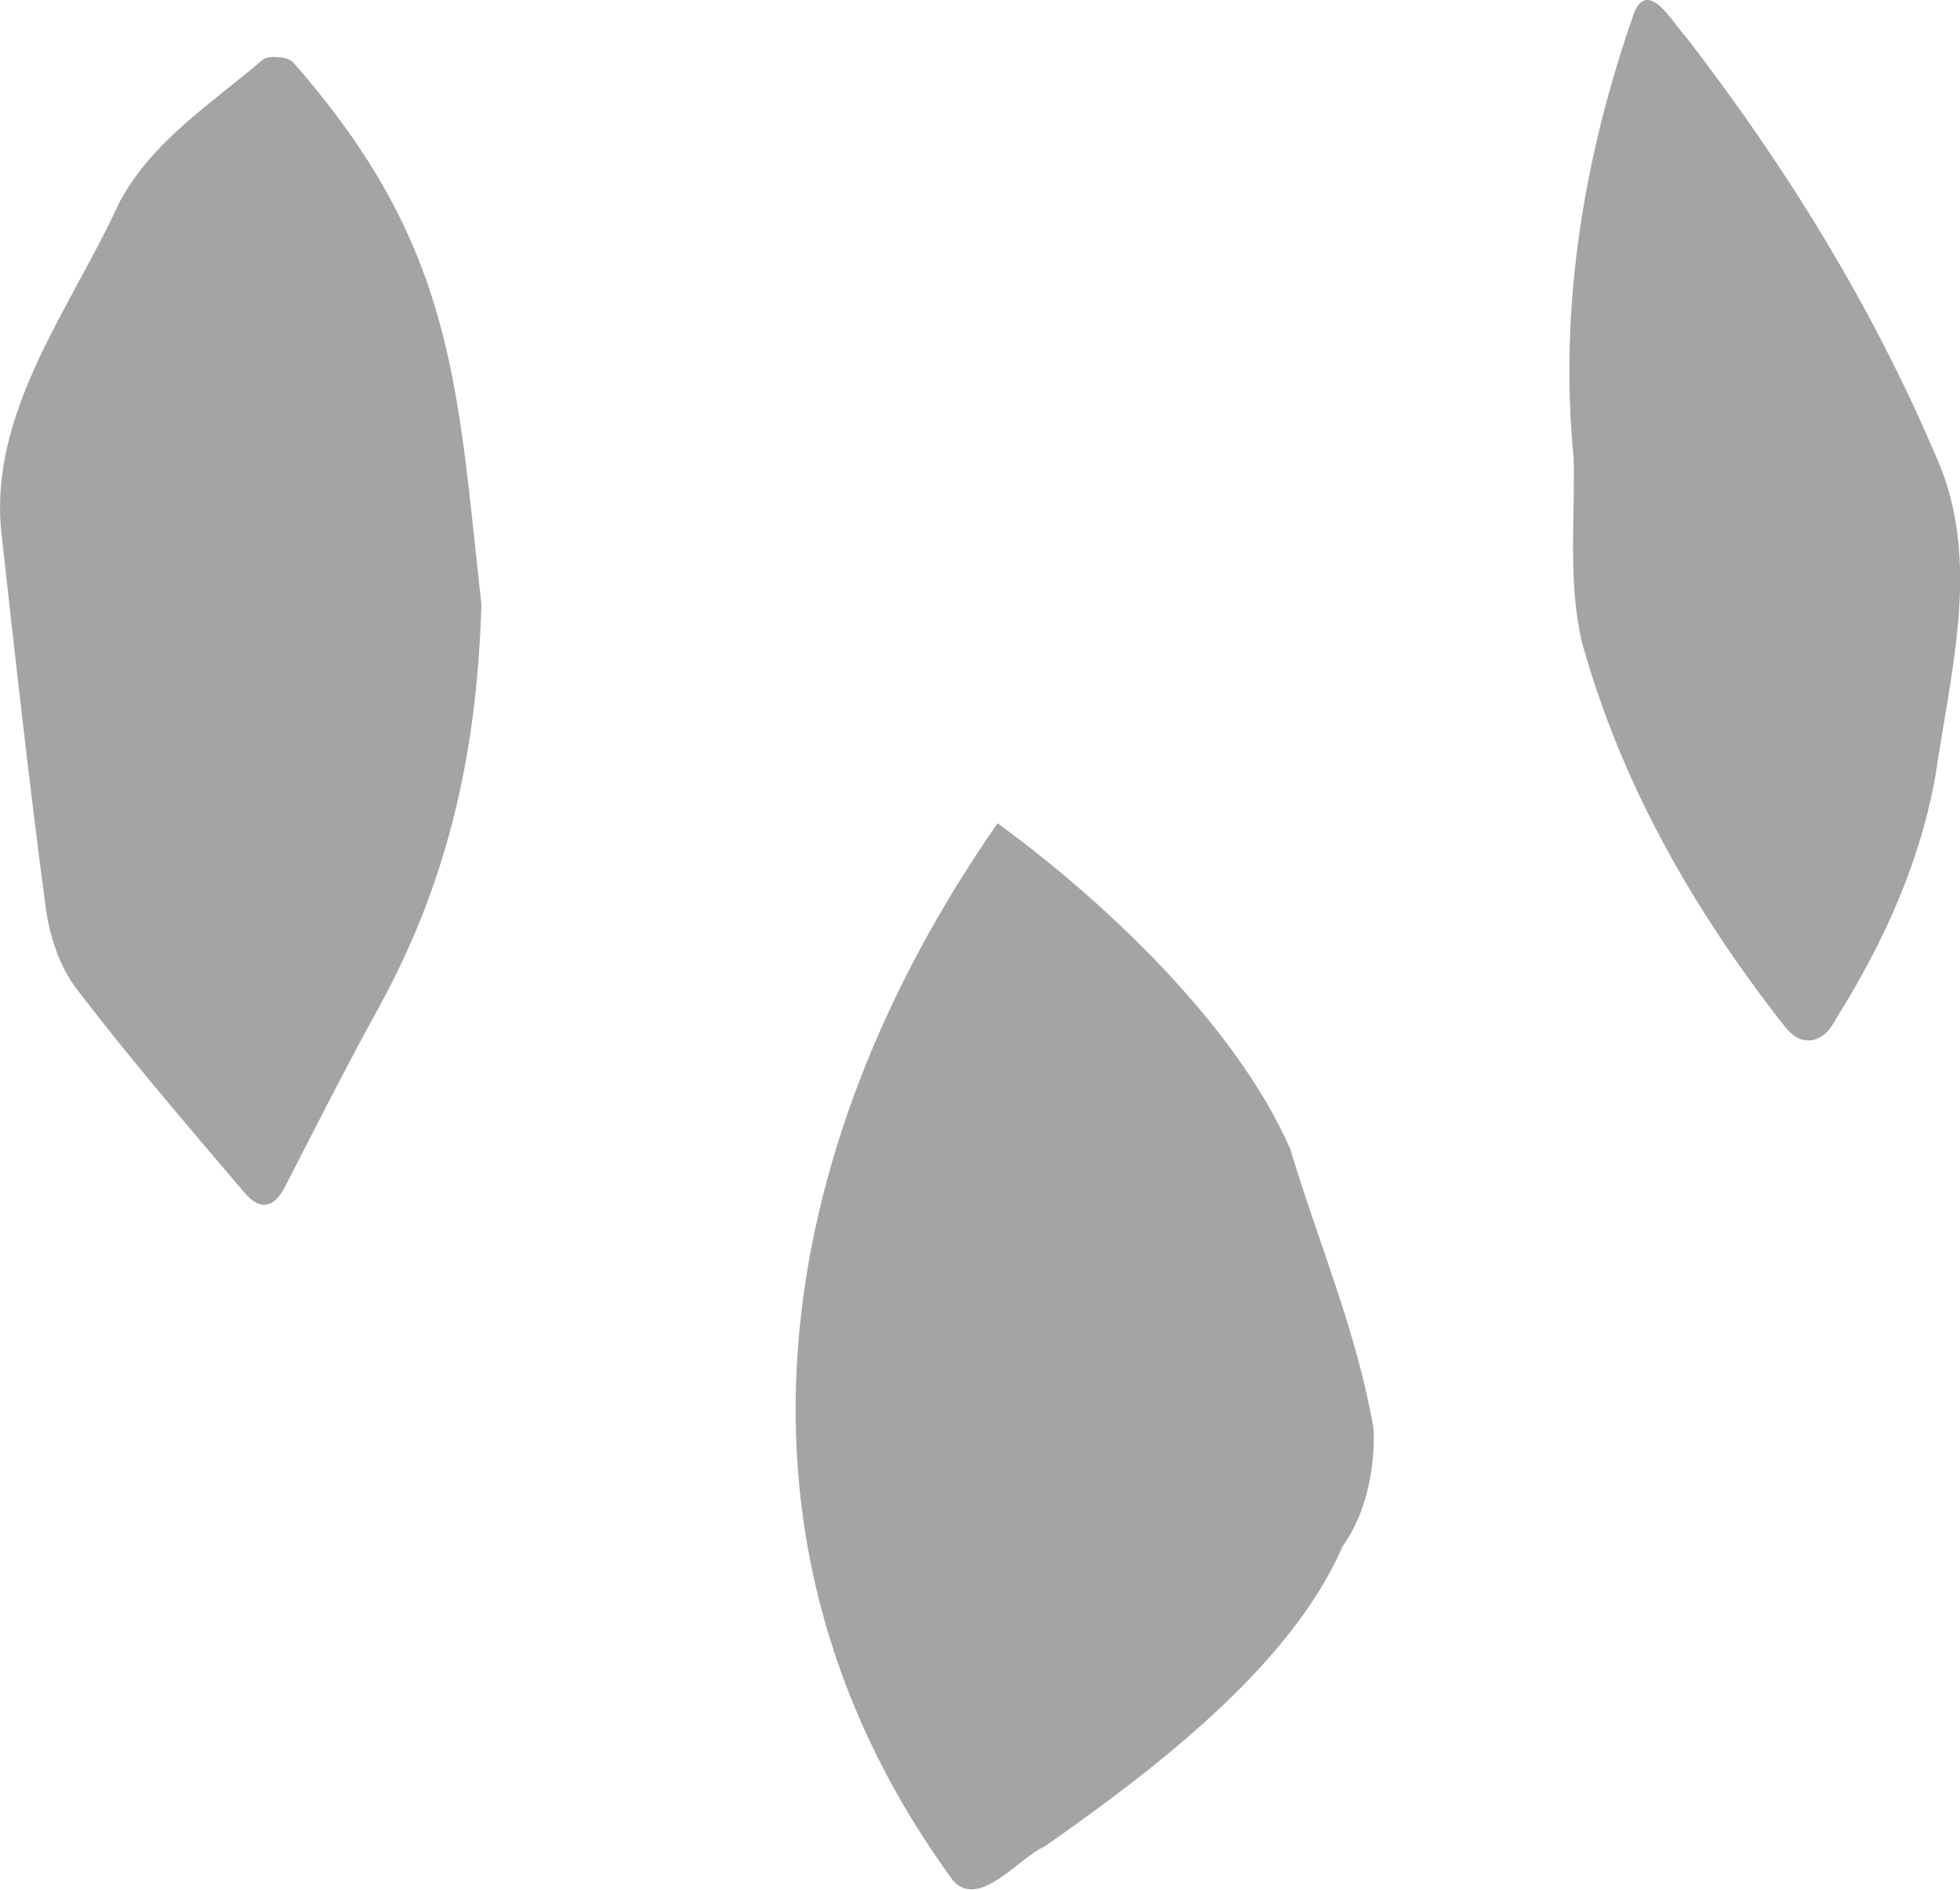
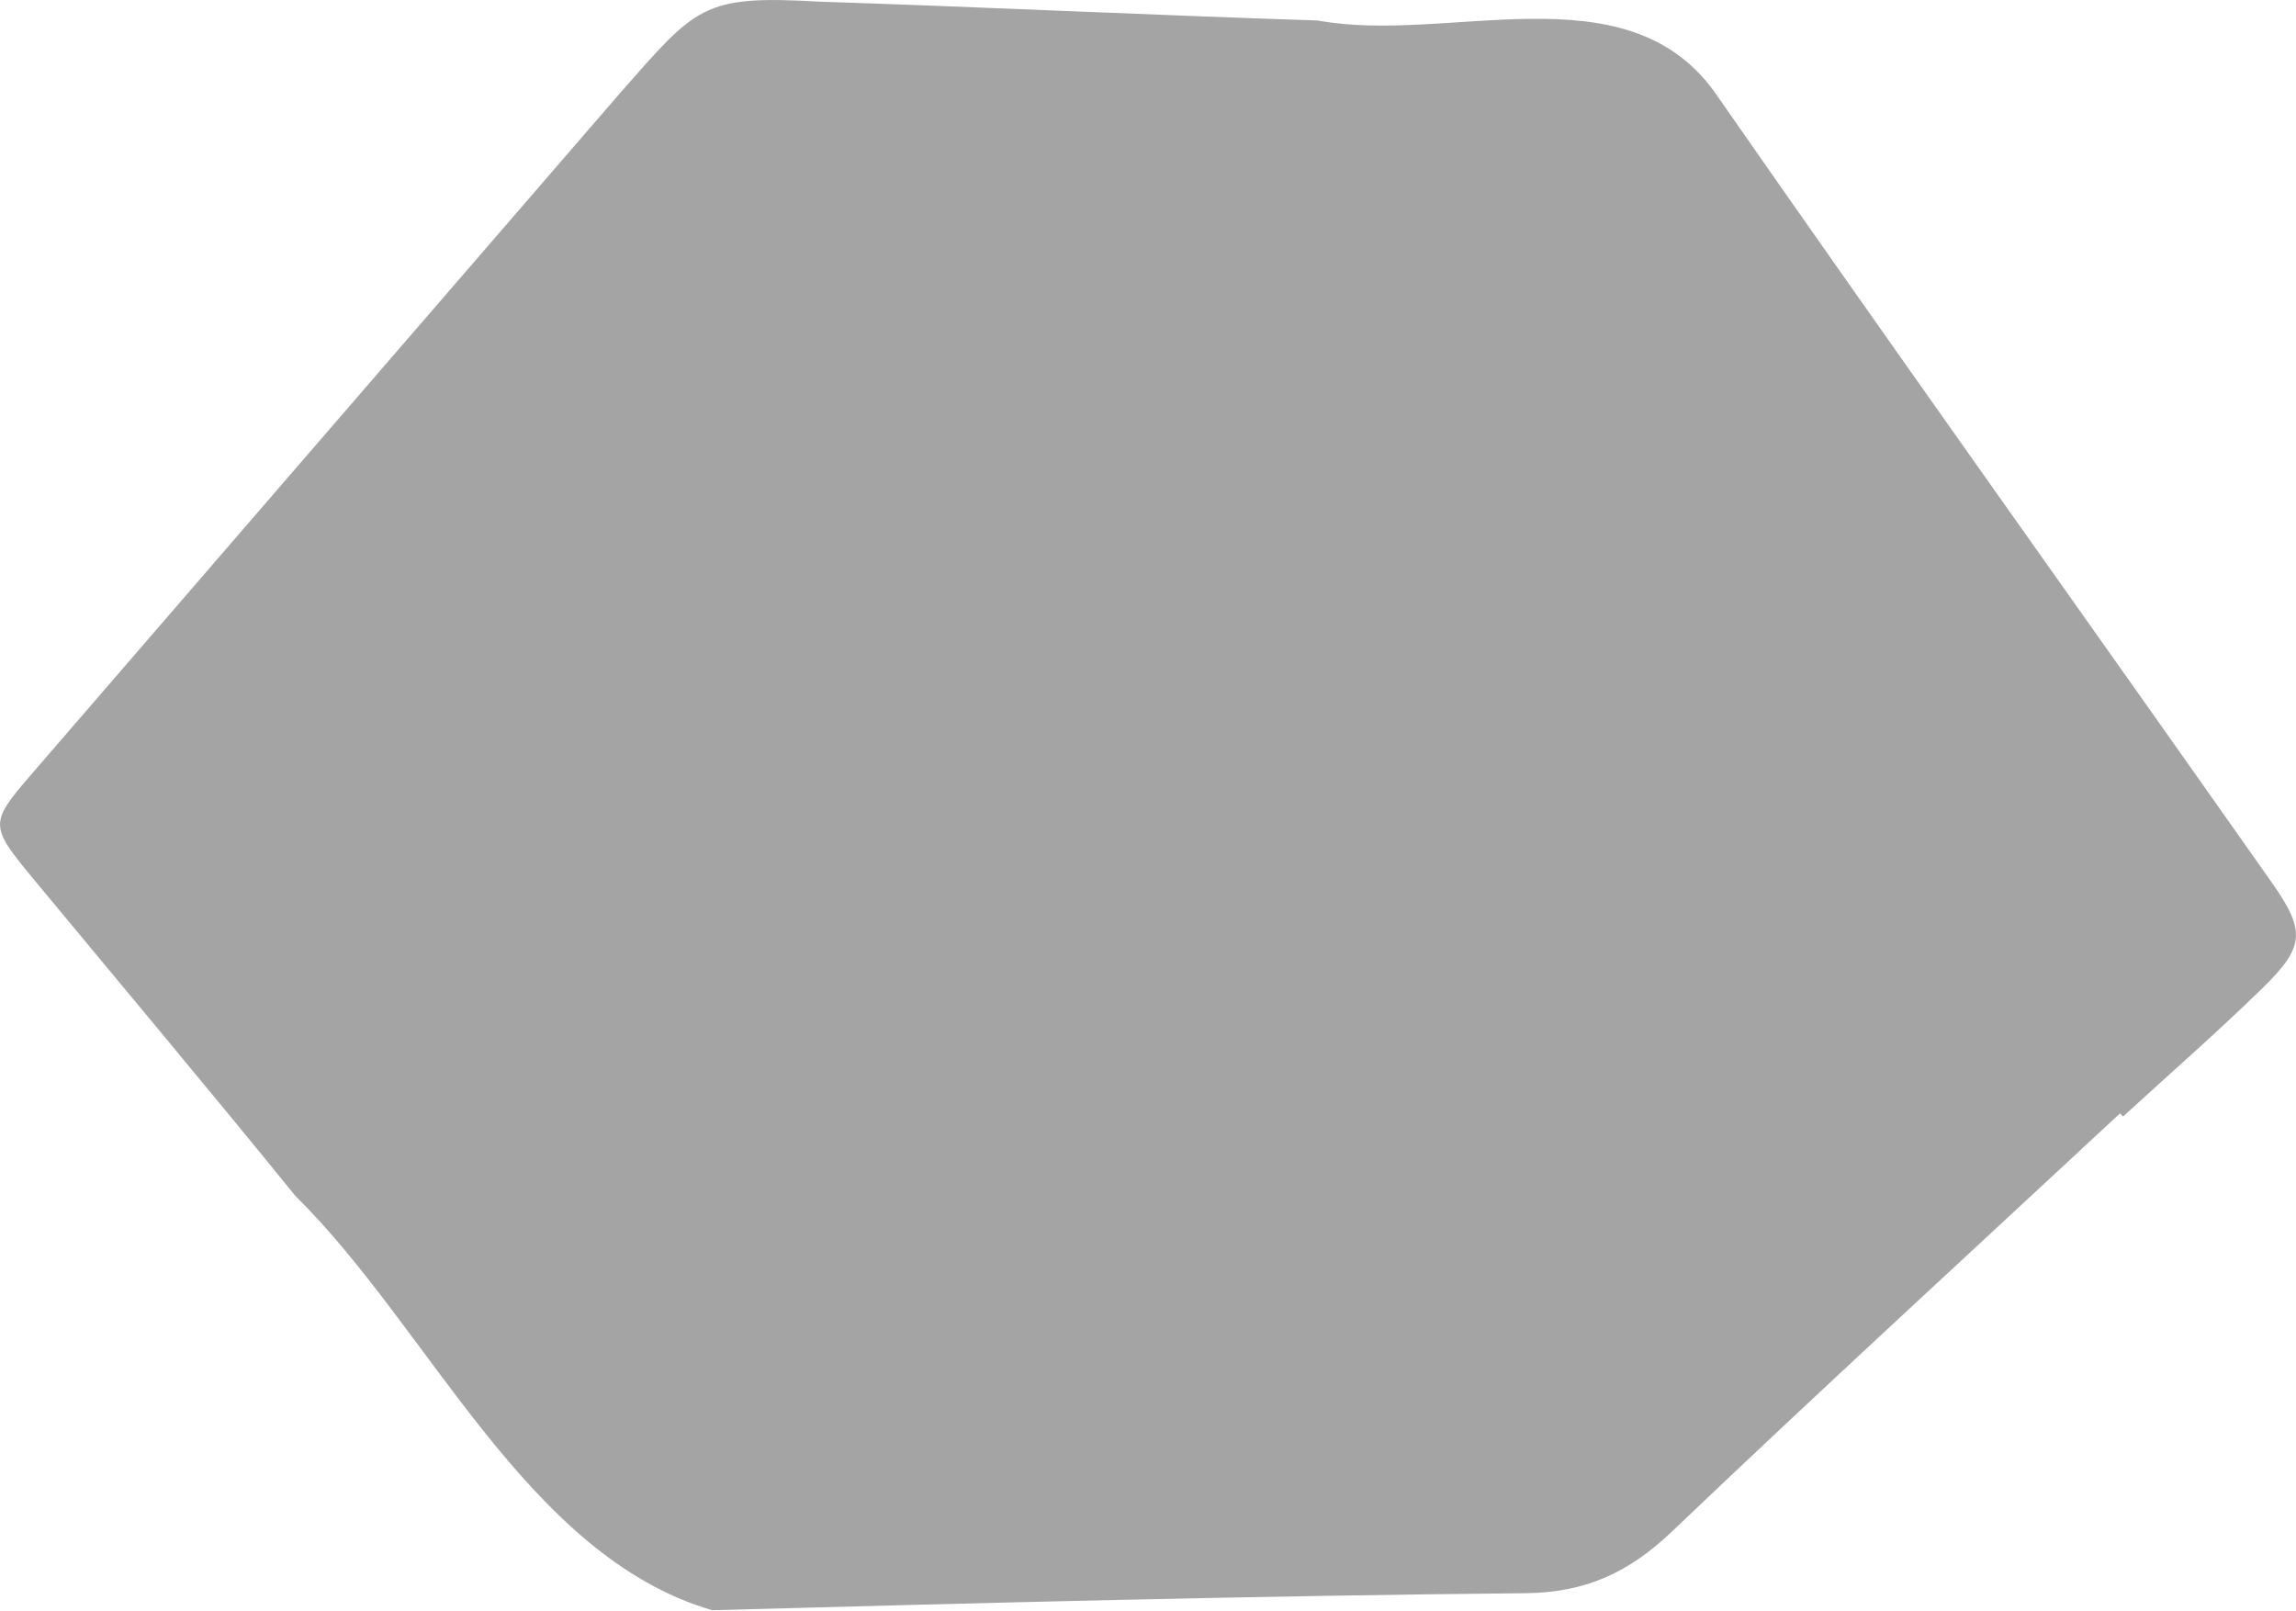
- <svg xmlns="http://www.w3.org/2000/svg" id="_レイヤー_2" data-name="レイヤー 2" viewBox="0 0 111.36 107.36">
+ <svg xmlns="http://www.w3.org/2000/svg" viewBox="0 0 218.65 153.33">
  <defs>
-     <style>
-       .cls-1 {
-         fill: #a4a4a4;
-       }
-     </style>
+     <style>.d{fill:#a4a4a4;}</style>
  </defs>
-   <g id="parts">
-     <g>
-       <path class="cls-1" d="M89.4,25.95c-.83-8.64,.61-17.14,3.46-25.27,.84-1.89,2.2,.67,2.91,1.39,5.72,7.41,10.6,15.32,14.27,23.96,2.55,5.77,.79,12.08-.07,18.03-.9,5.03-2.99,9.59-5.69,13.89-.38,.77-1.09,1.39-1.97,1.1-.37-.12-.72-.47-.97-.8-5.13-6.56-9.22-13.68-11.46-21.76-.81-3.44-.38-7.04-.47-10.55Z" />
-       <path class="cls-1" d="M76.26,87.91c-2.98,6.85-10.88,12.78-16.9,17.01-1.47,.63-3.69,3.56-5.18,1.98-14-19.05-10.43-41.56,2.5-60.12,6.12,4.46,13.6,11.55,16.63,18.52,1.62,5.4,3.75,10.26,4.73,15.87,0,0,.3,3.87-1.79,6.74Z" />
-       <path class="cls-1" d="M27.35,34.33c-.25,8.98-2.13,16.18-5.83,22.92-1.85,3.36-3.58,6.79-5.34,10.21-.6,1.16-1.39,1.37-2.29,.31-3.25-3.82-6.53-7.63-9.57-11.62-.96-1.26-1.52-3.03-1.73-4.64C1.64,44.38,.85,37.24,.06,30.09c-.62-6.84,4.03-12.66,6.73-18.61,1.88-3.49,5.22-5.59,8.13-8.08,.32-.28,1.48-.18,1.74,.15,9.2,10.46,9.3,18.3,10.69,30.78Z" />
+   <g id="a" />
+   <g id="b">
+     <g id="c">
+       <path class="d" d="M201.9,106.01c-14.24,13.25-28.59,26.39-42.66,39.81-4.07,3.88-8.16,5.83-13.99,5.89-25.81,.24-51.62,.92-77.43,1.62-17.65-5.15-26.92-26.88-39.69-39.45-8.24-10.16-16.66-20.18-25.01-30.26-4.08-4.93-4.14-5.24-.24-9.76C21.59,52.18,40.34,30.52,59.07,8.84,66.29,.64,66.89-.48,77.85,.15c15.88,.52,31.76,1.29,47.64,1.8,12.33,2.3,29.18-4.95,37.71,6.7,17.57,25.24,35.46,50.26,53.16,75.41,3.26,4.63,3.1,6.12-.91,10.04-4.3,4.2-8.84,8.16-13.27,12.22l-.29-.31Z" />
    </g>
  </g>
</svg>
